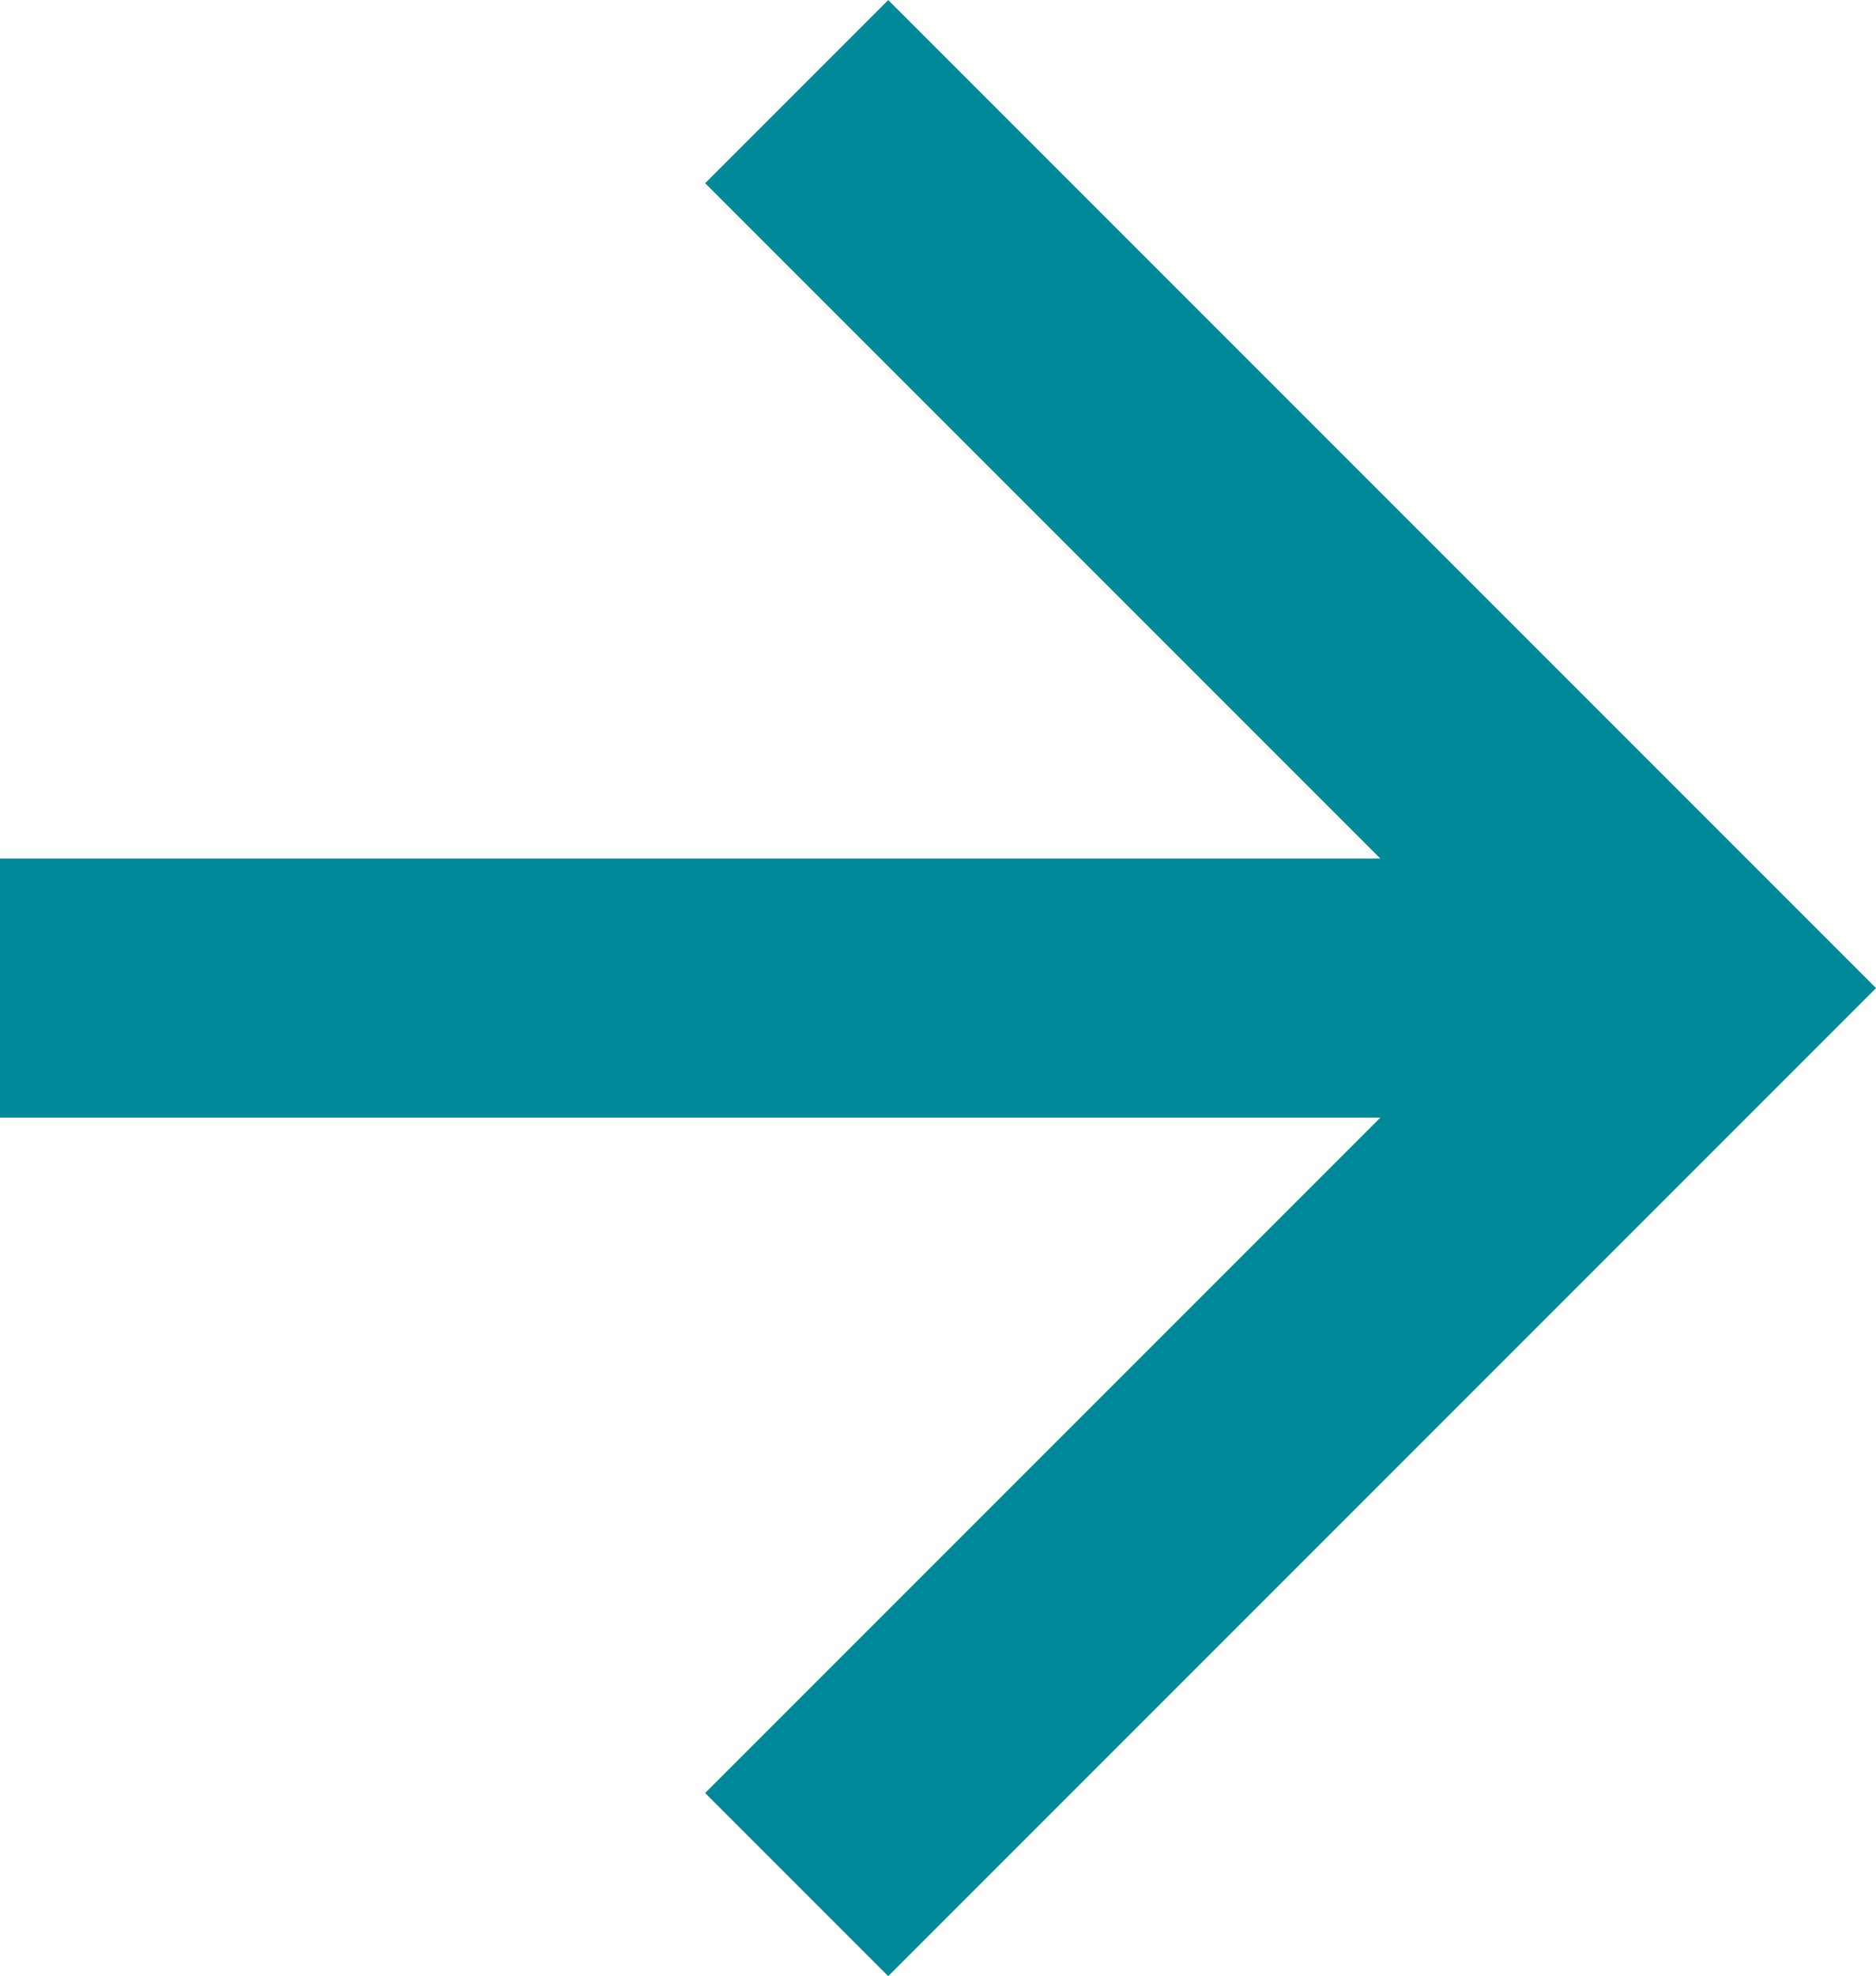
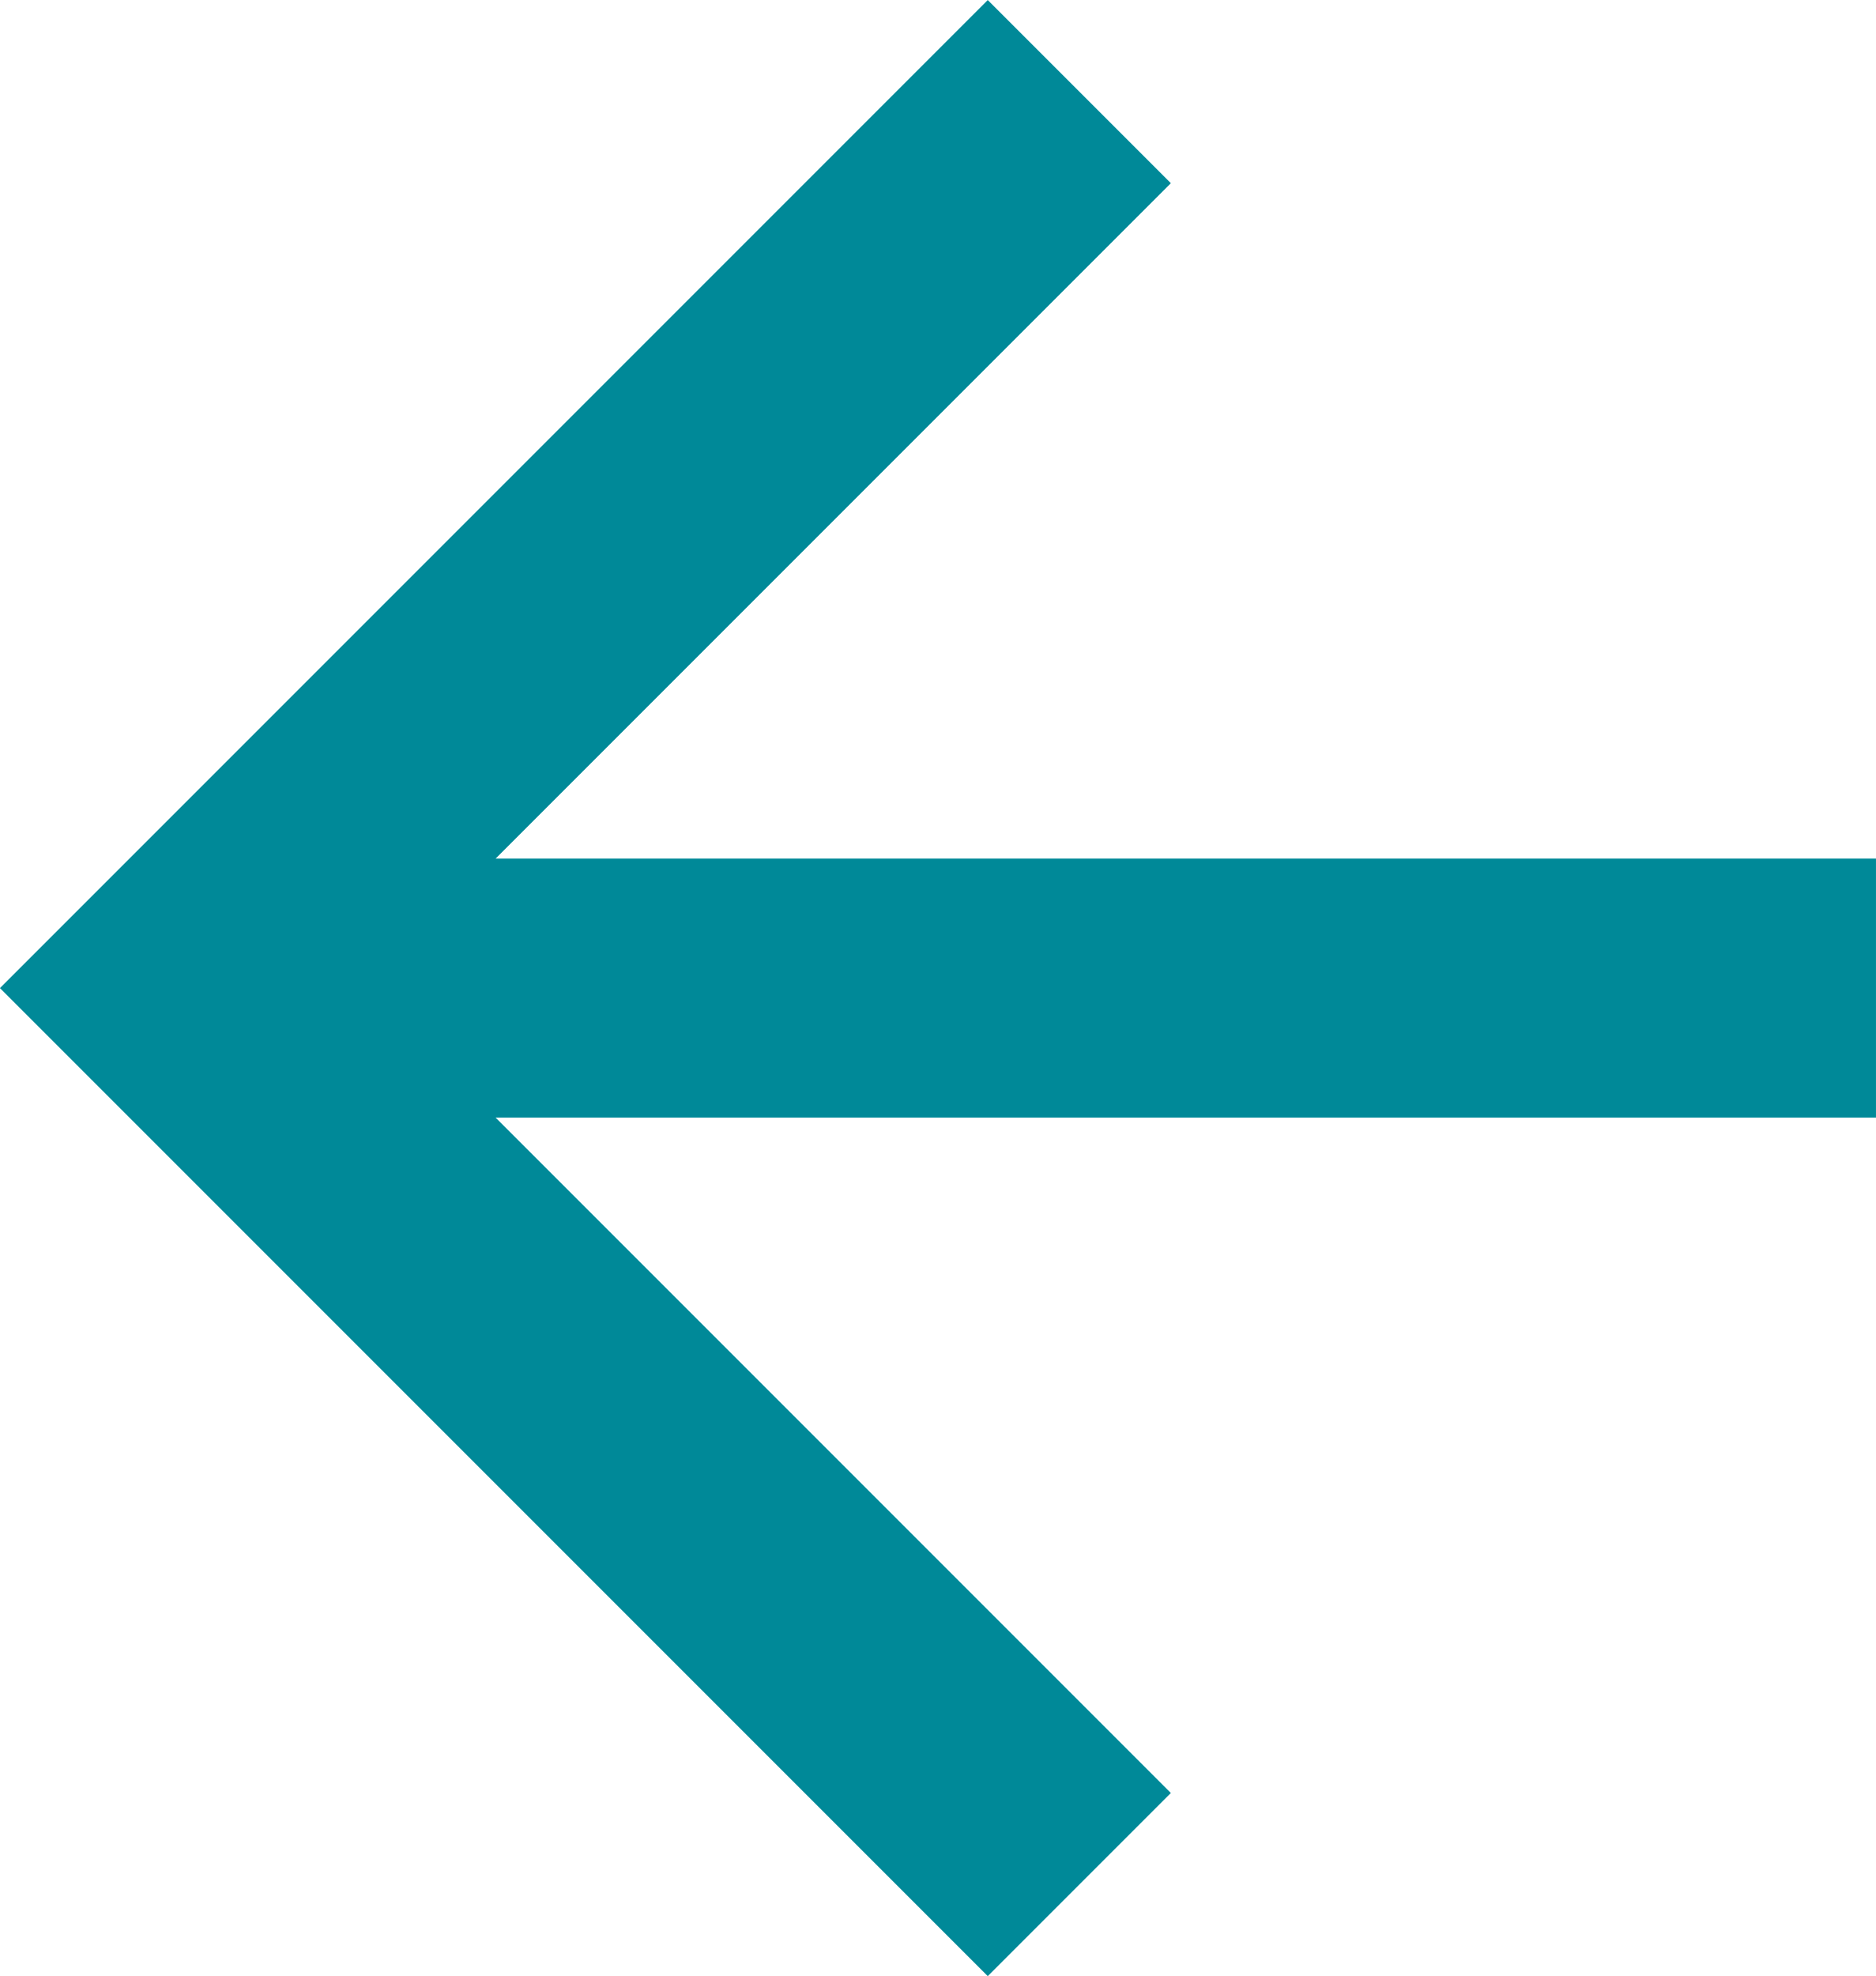
<svg xmlns="http://www.w3.org/2000/svg" preserveAspectRatio="none" overflow="visible" style="display: block;" width="9.419" height="9.919" viewBox="0 0 9.419 9.919" fill="none">
-   <path id="Vector 1" d="M0 4.96H8.5M4 9.46L8.5 4.96L4 0.46" stroke="#008998" stroke-width="1.3" />
+   <path id="Vector 1" d="M9.419 4.96H0.919M5.419 0.46L0.919 4.96L5.419 9.46" stroke="#008998" stroke-width="1.3" />
</svg>
